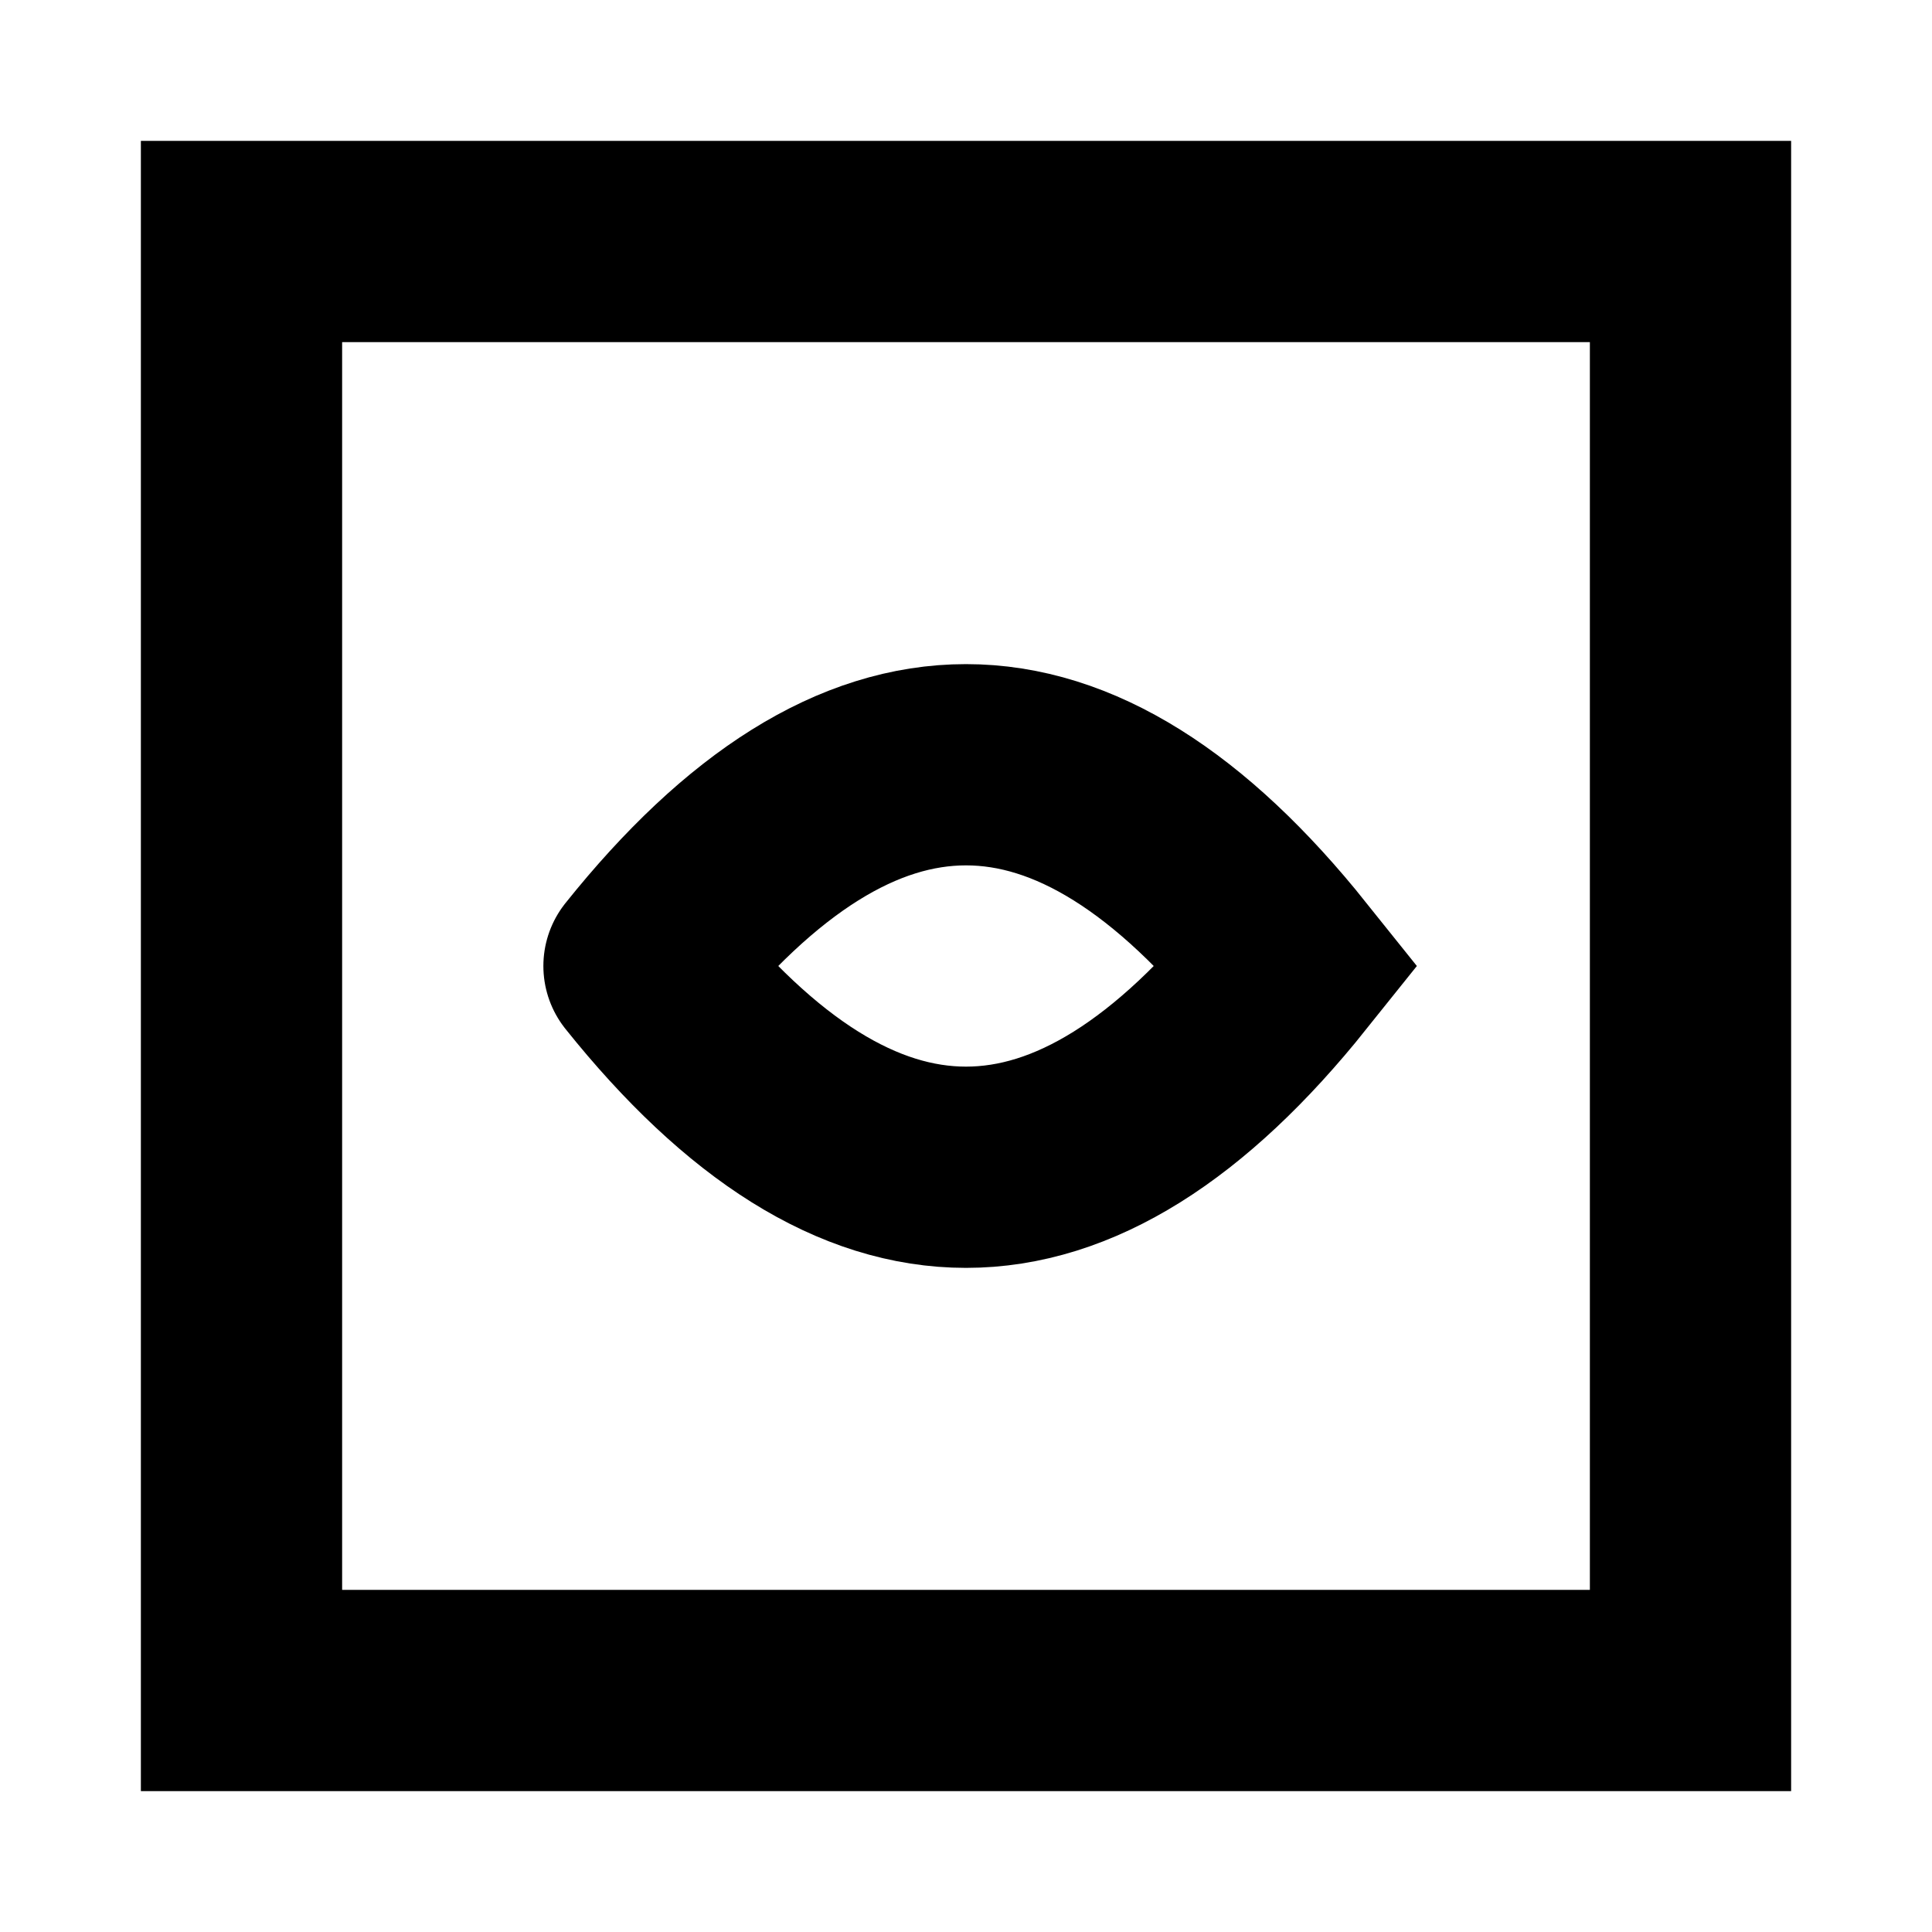
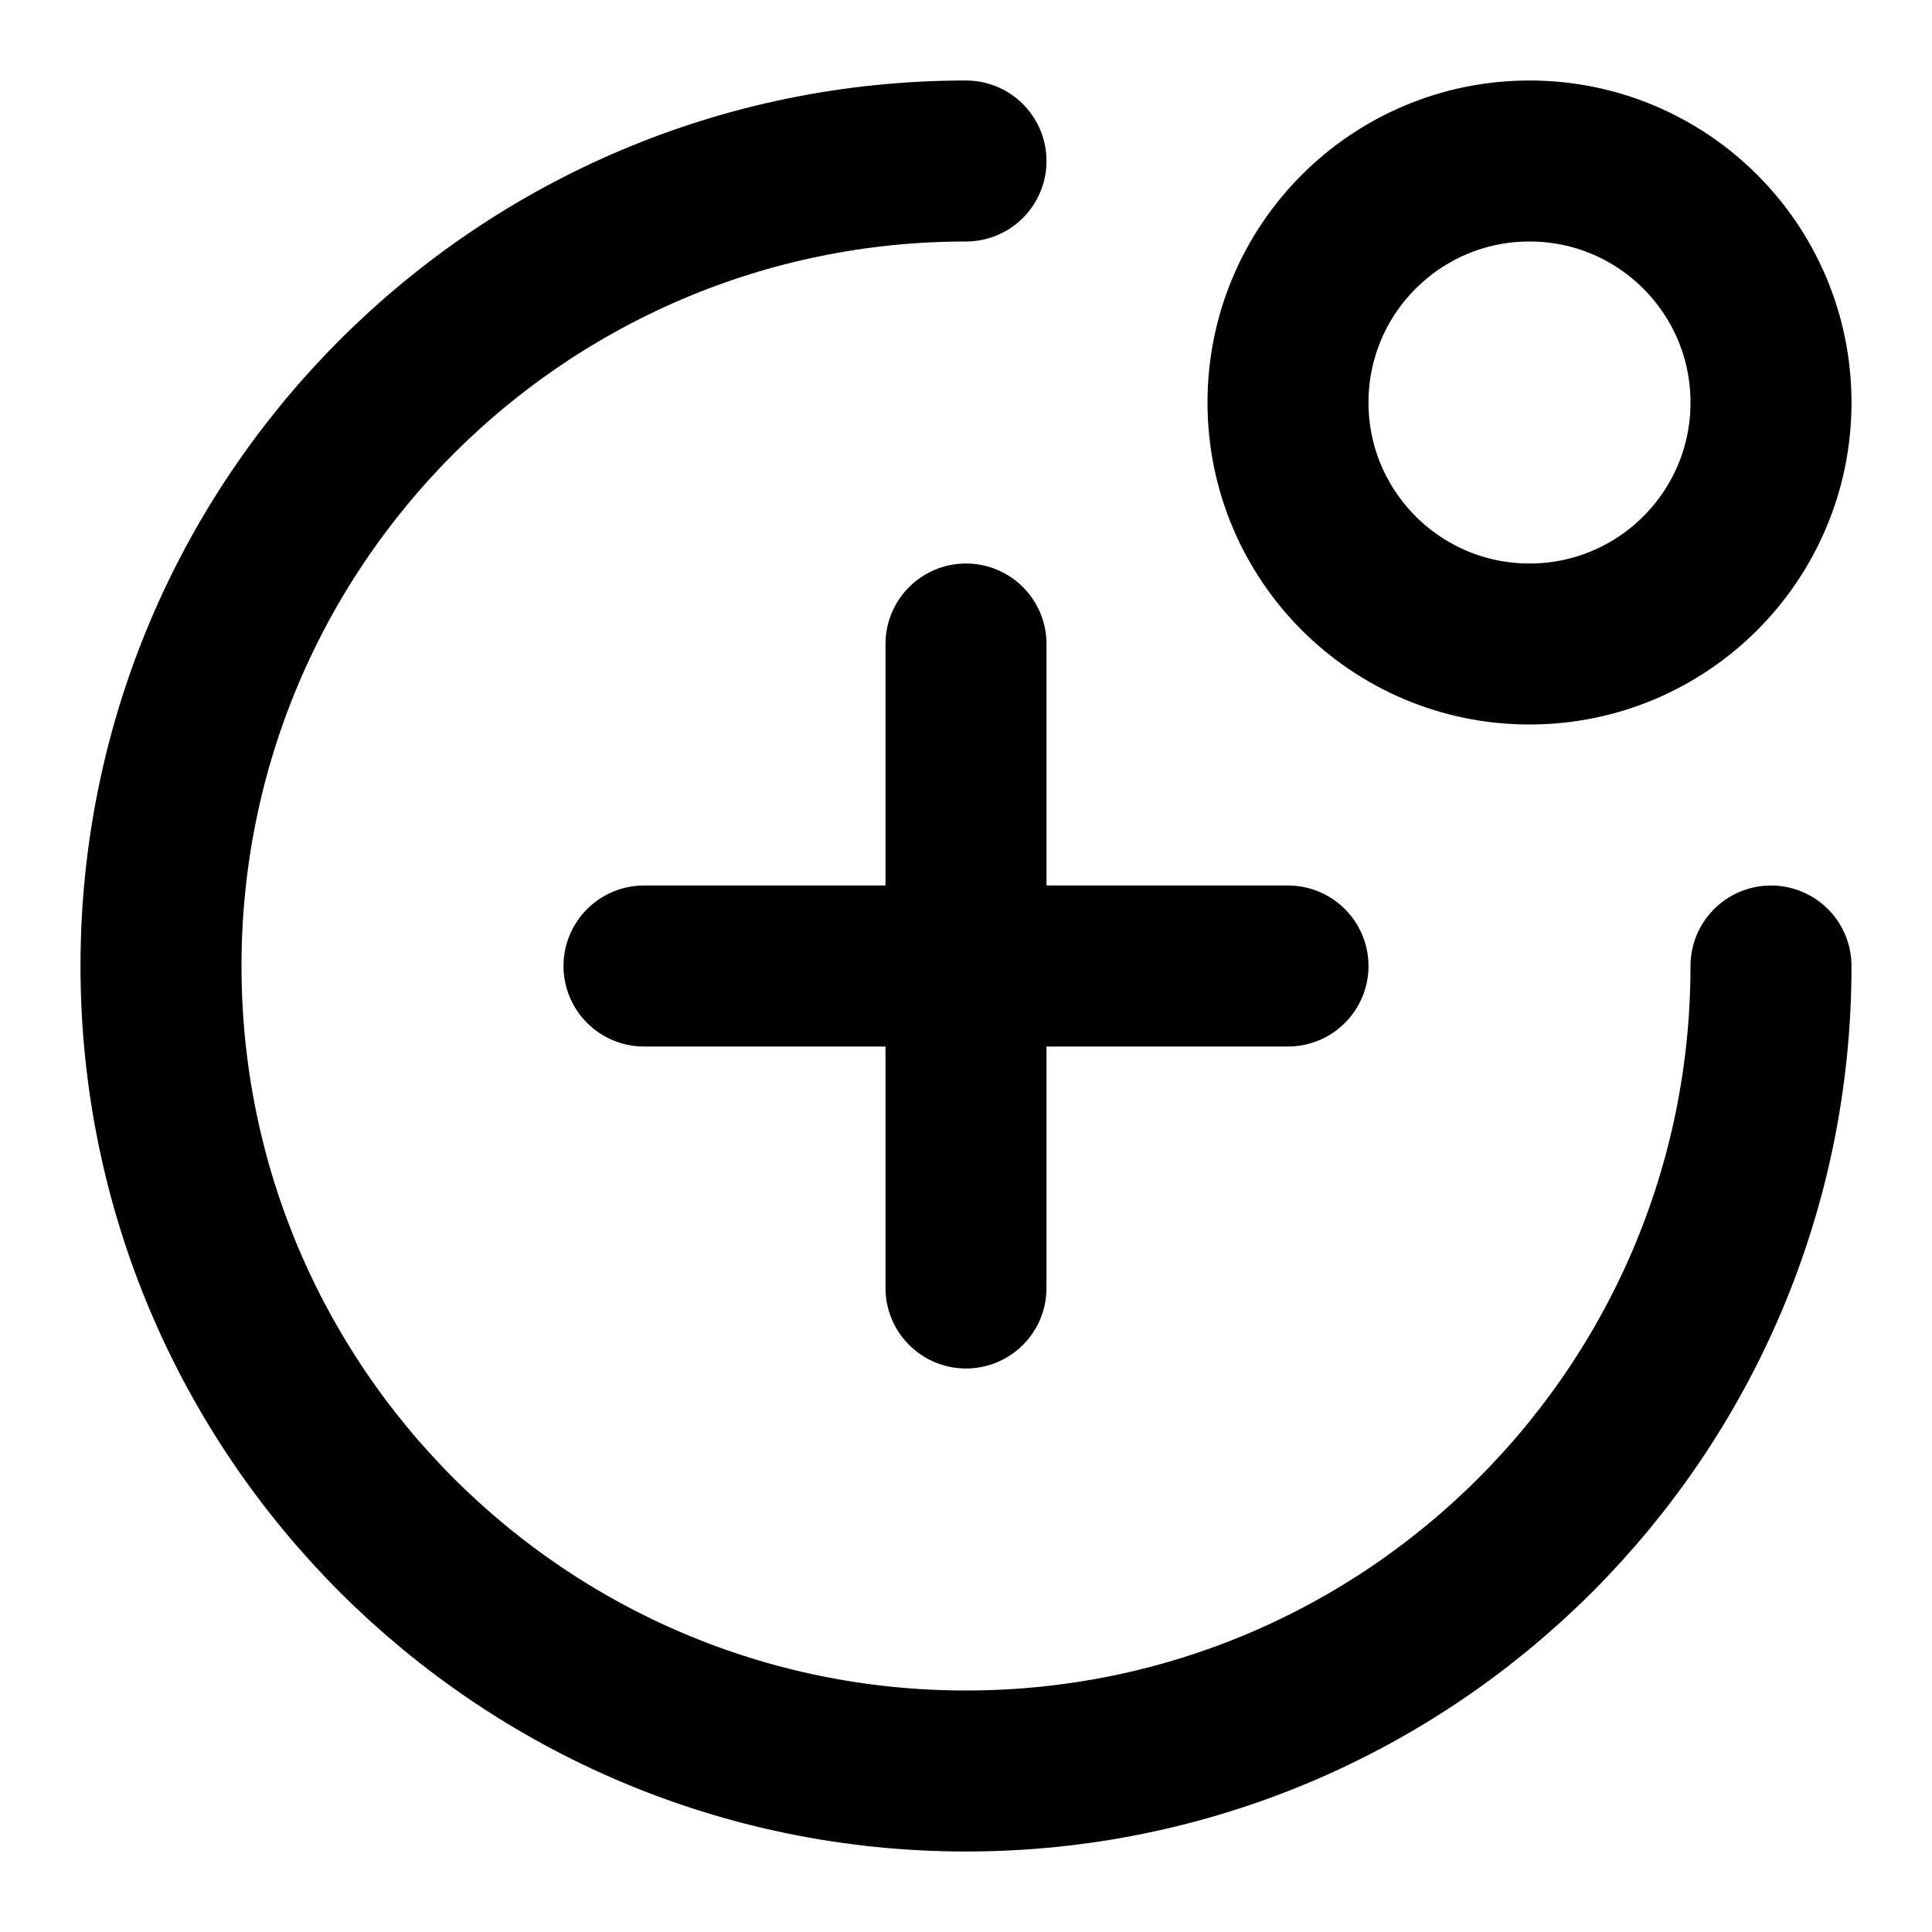
- <svg xmlns="http://www.w3.org/2000/svg" viewBox="0 0 24 24" fill="none" stroke="currentColor" stroke-width="2.5" stroke-linecap="square" stroke-linejoin="miter">
-   <rect x="3" y="3" width="18" height="18" />
-   <path d="M8 12 Q12 7 16 12 Q12 17 8 12" stroke-linecap="round" />
+ <svg xmlns="http://www.w3.org/2000/svg" viewBox="0 0 24 24" fill="none" stroke="currentColor" stroke-width="2" stroke-linecap="round" stroke-linejoin="round">
+   <path d="M12 2a10 10 0 1 0 10 10" />
+   <path d="M12 8v8" />
+   <path d="M8 12h8" />
+   <circle cx="19" cy="5" r="3" />
</svg>
